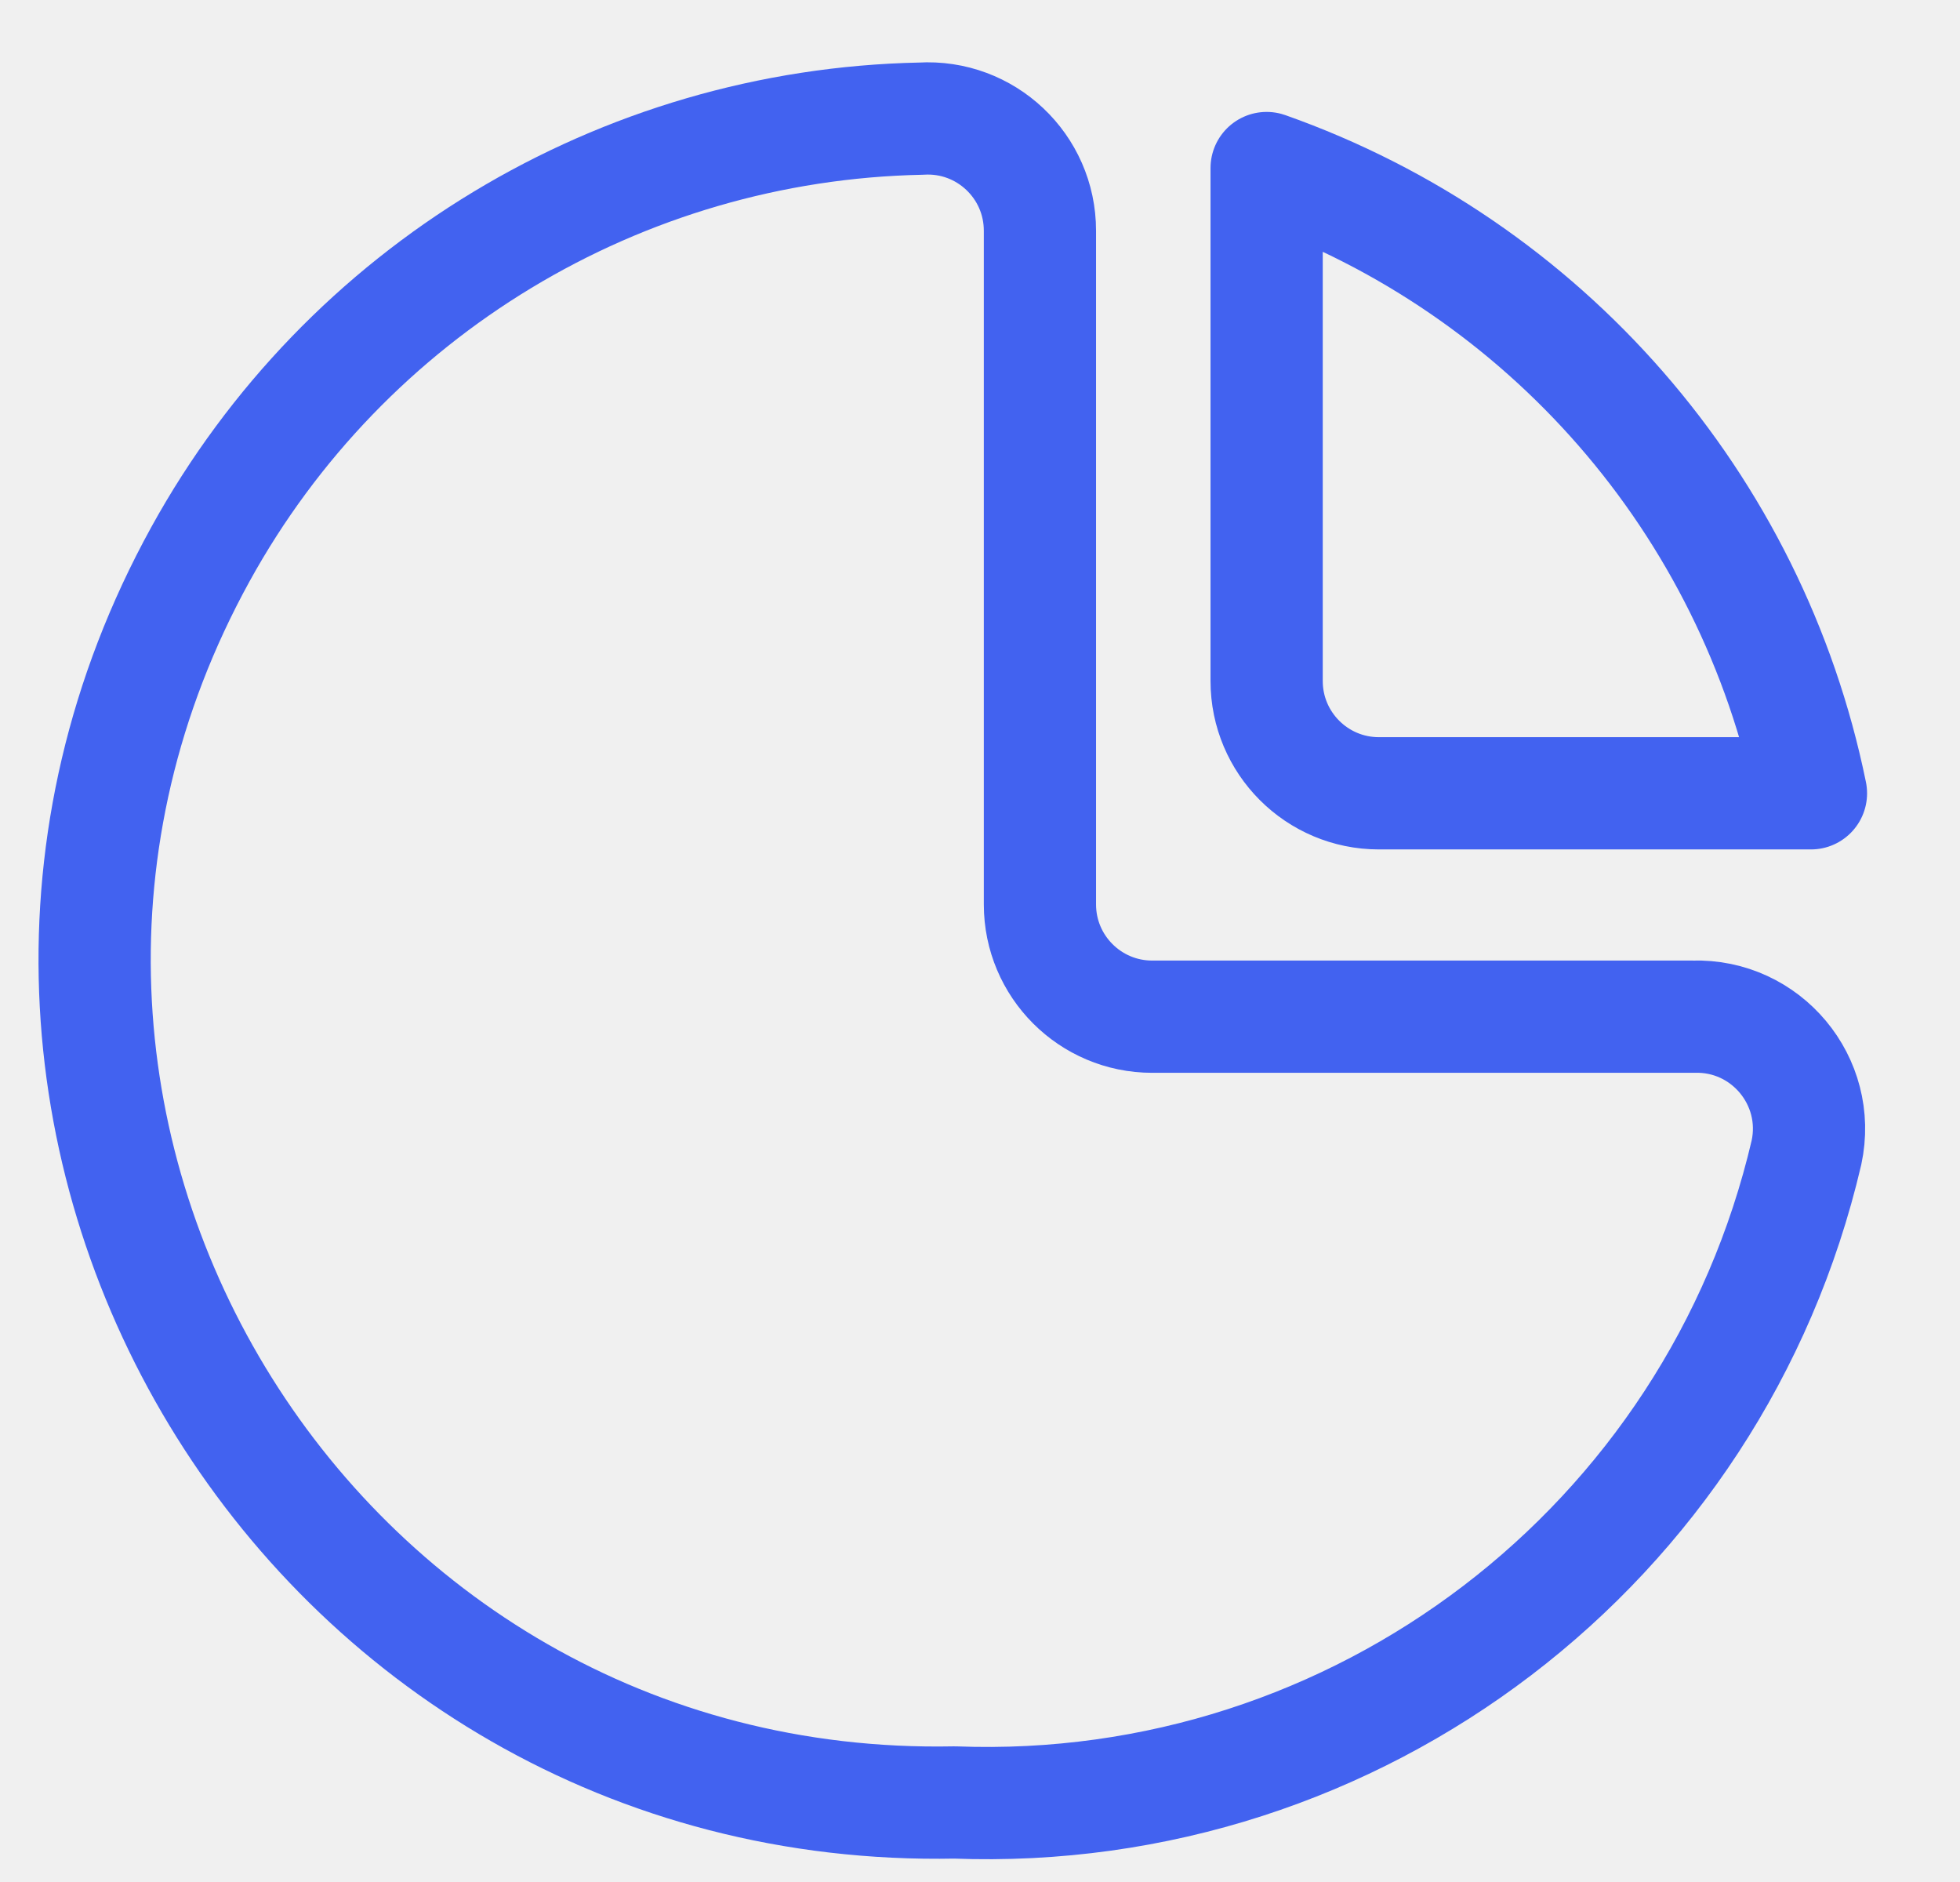
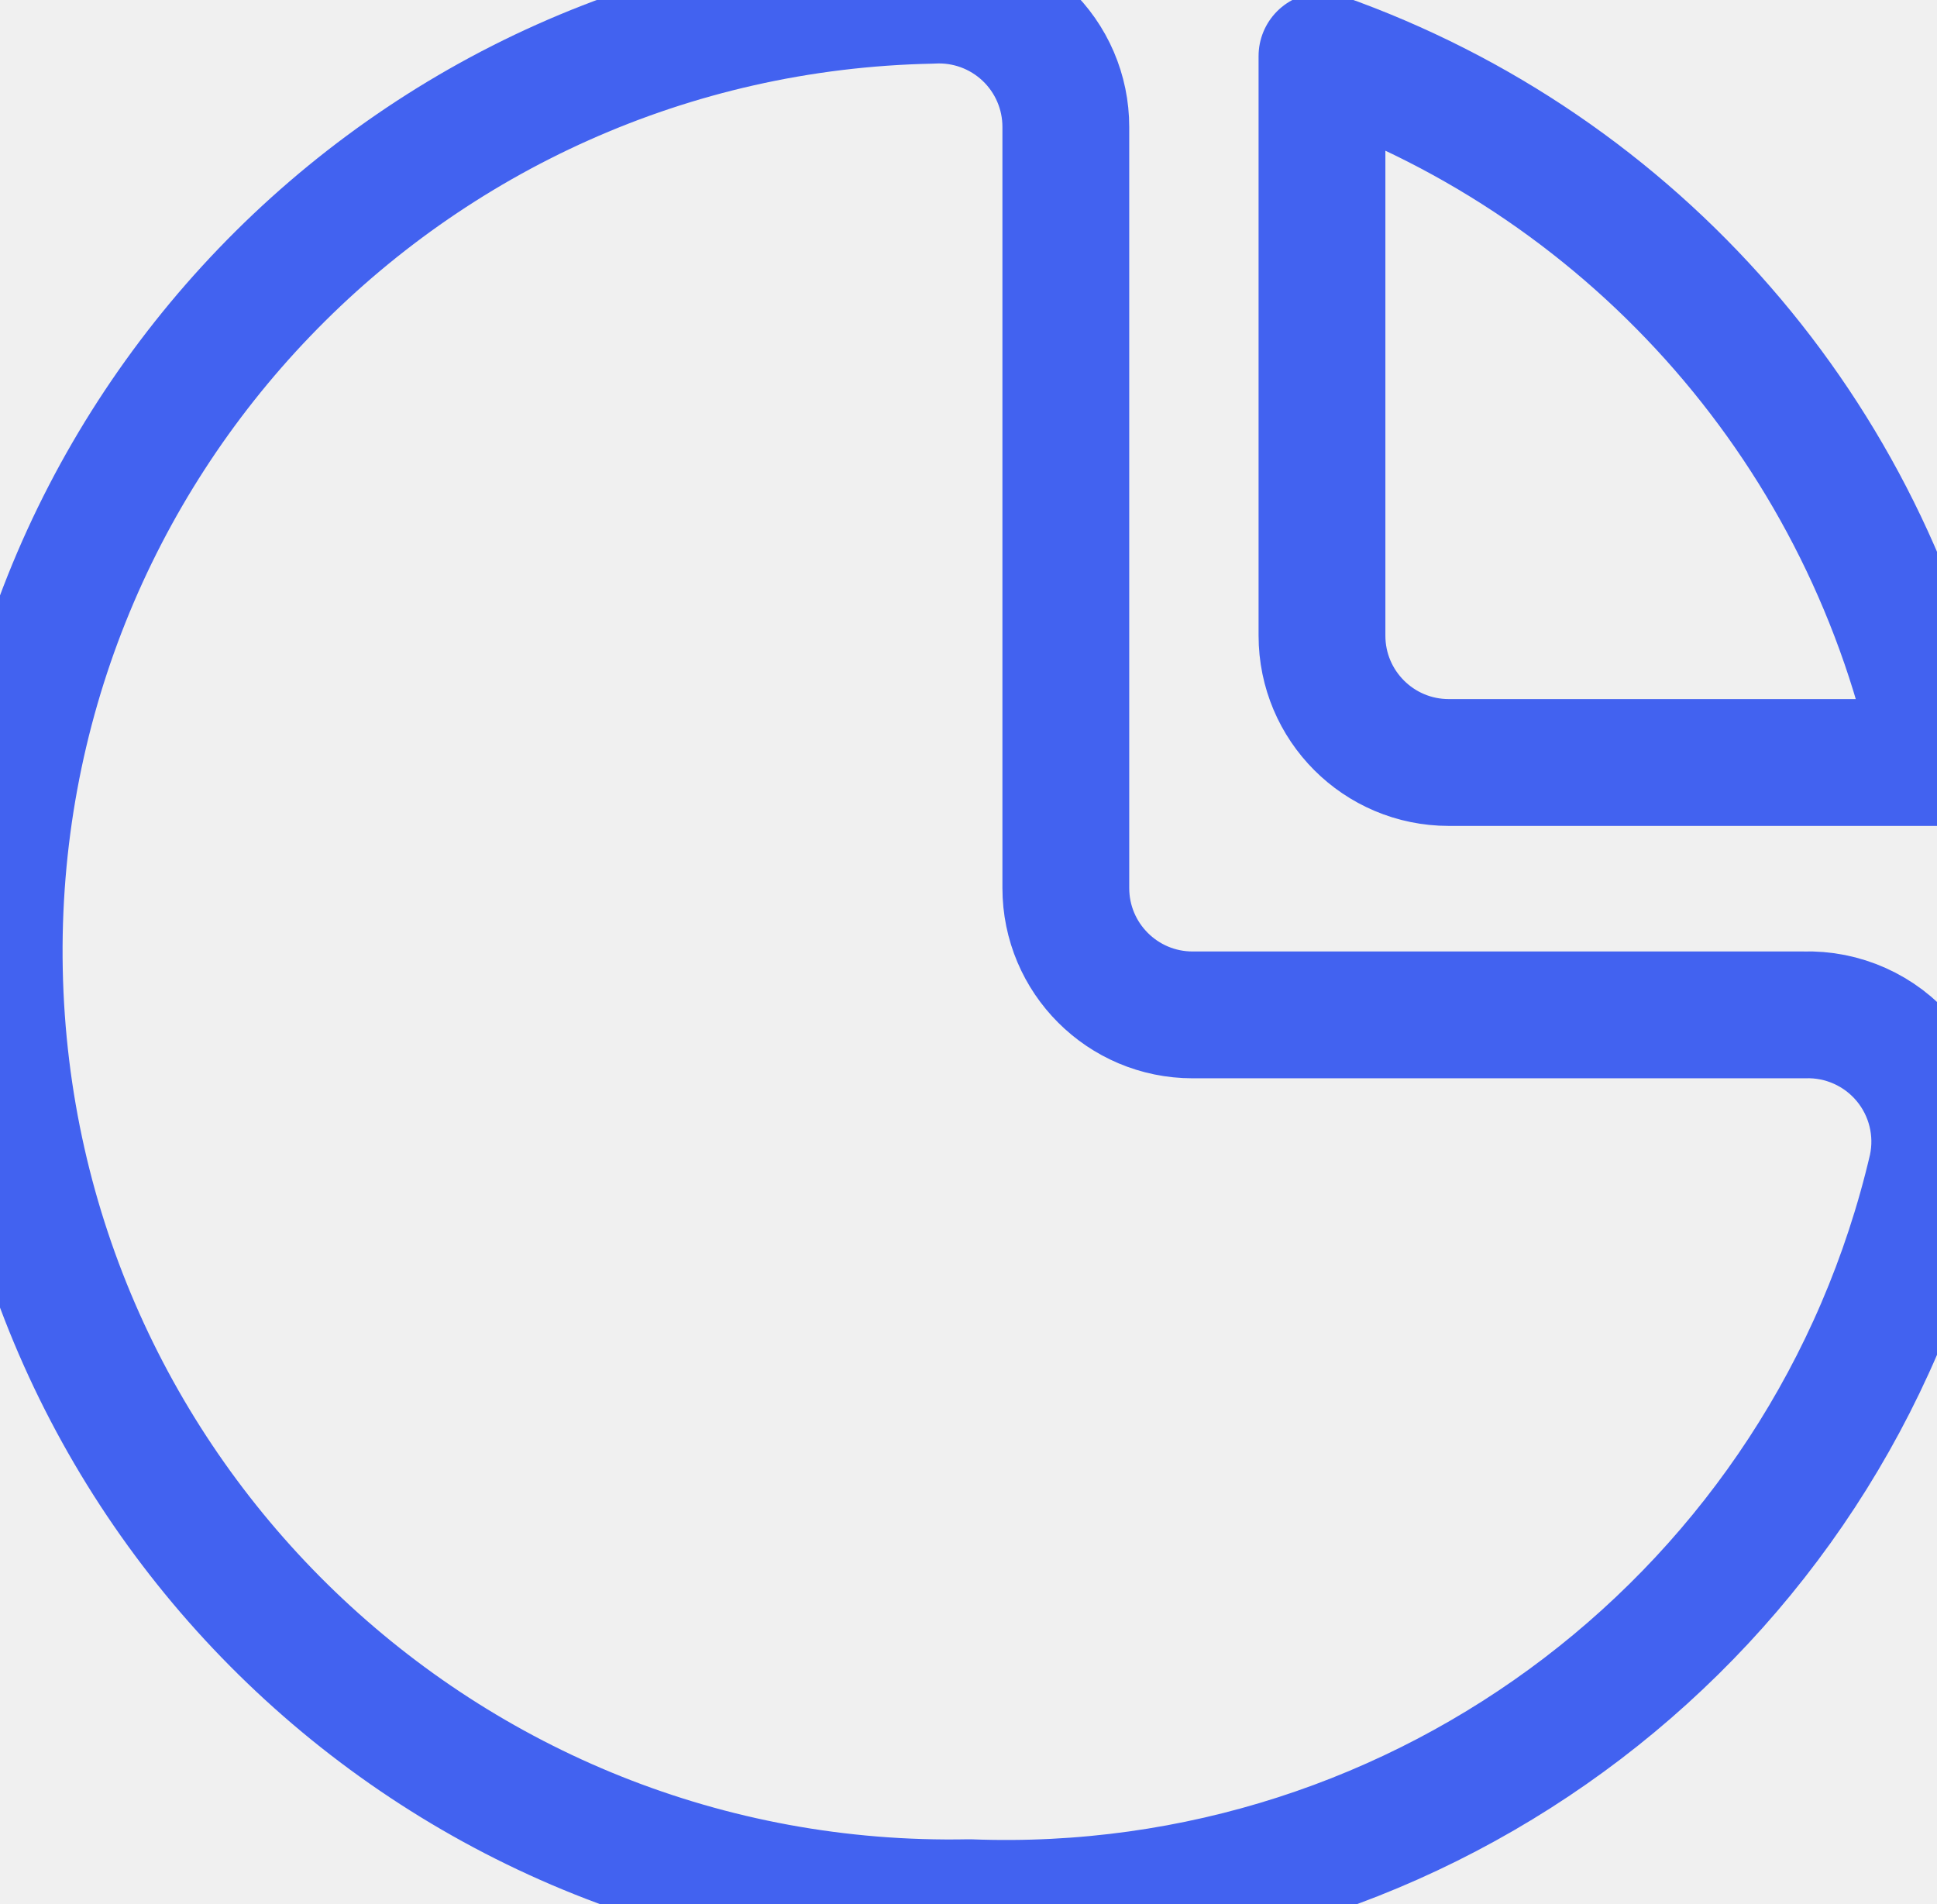
- <svg xmlns="http://www.w3.org/2000/svg" viewBox="-52.786 287.433 17.464 16.765" width="17.464px" height="16.765px" style="enable-background:new 0 0 400 1000;">
+ <svg xmlns="http://www.w3.org/2000/svg" viewBox="32.075 272.488 15.275 15.007" width="15.275px" height="15.007px">
  <defs>
-     <style>.cls-1,.cls-100,.cls-101,.cls-103,.cls-104,.cls-109,.cls-117,.cls-118,.cls-126,.cls-133,.cls-134,.cls-137,.cls-149,.cls-152,.cls-153,.cls-154,.cls-156,.cls-157,.cls-158,.cls-165,.cls-17,.cls-18,.cls-19,.cls-20,.cls-22,.cls-23,.cls-27,.cls-28,.cls-29,.cls-3,.cls-30,.cls-31,.cls-37,.cls-38,.cls-4,.cls-40,.cls-41,.cls-42,.cls-45,.cls-46,.cls-47,.cls-5,.cls-66,.cls-67,.cls-68,.cls-7,.cls-83,.cls-87,.cls-9,.cls-92,.cls-93,.cls-97,.cls-99{fill:none;}.cls-127,.cls-166,.cls-2,.cls-33,.cls-91{fill:#4262f0;}.cls-100,.cls-11,.cls-125,.cls-127,.cls-134,.cls-137,.cls-138,.cls-148,.cls-166,.cls-2,.cls-40,.cls-41,.cls-87,.cls-91{stroke:#4262f0;}.cls-10,.cls-100,.cls-101,.cls-103,.cls-104,.cls-107,.cls-109,.cls-11,.cls-12,.cls-126,.cls-13,.cls-132,.cls-148,.cls-157,.cls-158,.cls-16,.cls-166,.cls-171,.cls-19,.cls-2,.cls-20,.cls-27,.cls-28,.cls-29,.cls-37,.cls-38,.cls-4,.cls-41,.cls-43,.cls-44,.cls-45,.cls-66,.cls-67,.cls-68,.cls-7,.cls-81,.cls-84,.cls-85,.cls-87,.cls-92,.cls-93,.cls-94,.cls-95,.cls-96,.cls-99{stroke-miterlimit:10;}.cls-110,.cls-133,.cls-153,.cls-27,.cls-3,.cls-84{stroke:#fff;}.cls-103,.cls-104,.cls-105,.cls-107,.cls-108,.cls-110,.cls-117,.cls-118,.cls-119,.cls-120,.cls-121,.cls-122,.cls-123,.cls-124,.cls-125,.cls-127,.cls-128,.cls-129,.cls-133,.cls-135,.cls-136,.cls-137,.cls-138,.cls-149,.cls-150,.cls-152,.cls-153,.cls-154,.cls-155,.cls-156,.cls-158,.cls-159,.cls-17,.cls-18,.cls-19,.cls-20,.cls-22,.cls-24,.cls-25,.cls-27,.cls-29,.cls-3,.cls-31,.cls-37,.cls-39,.cls-40,.cls-41,.cls-42,.cls-46,.cls-5,.cls-64,.cls-66,.cls-68,.cls-7,.cls-83,.cls-85,.cls-88,.cls-89,.cls-90,.cls-91,.cls-92,.cls-93,.cls-96,.cls-97,.cls-99{stroke-linecap:round;}.cls-105,.cls-108,.cls-110,.cls-117,.cls-118,.cls-119,.cls-120,.cls-121,.cls-122,.cls-123,.cls-124,.cls-125,.cls-127,.cls-128,.cls-129,.cls-133,.cls-134,.cls-135,.cls-136,.cls-137,.cls-138,.cls-149,.cls-150,.cls-153,.cls-154,.cls-155,.cls-159,.cls-165,.cls-17,.cls-18,.cls-22,.cls-23,.cls-24,.cls-25,.cls-3,.cls-30,.cls-31,.cls-35,.cls-39,.cls-40,.cls-42,.cls-46,.cls-47,.cls-5,.cls-64,.cls-83,.cls-88,.cls-89,.cls-90,.cls-91,.cls-97{stroke-linejoin:round;}.cls-10,.cls-108,.cls-150,.cls-154,.cls-157,.cls-158,.cls-16,.cls-23,.cls-25,.cls-28,.cls-29,.cls-30,.cls-31,.cls-35,.cls-39,.cls-4,.cls-47,.cls-5,.cls-7,.cls-85{stroke:#586074;}.cls-24,.cls-6{fill:#7c869c;}.cls-108,.cls-150,.cls-16,.cls-163,.cls-25,.cls-8,.cls-85{fill:#586074;}.cls-148,.cls-21,.cls-86,.cls-9{opacity:0;}.cls-10,.cls-11,.cls-110,.cls-111,.cls-12,.cls-135,.cls-136,.cls-138,.cls-14,.cls-148,.cls-161,.cls-21,.cls-35,.cls-39,.cls-44,.cls-64,.cls-84,.cls-86,.cls-88,.cls-94{fill:#fff;}.cls-101,.cls-12,.cls-13,.cls-159,.cls-17,.cls-19,.cls-42,.cls-67,.cls-68,.cls-88,.cls-89{stroke:#31b491;}.cls-13,.cls-15,.cls-159,.cls-89{fill:#31b491;}.cls-100,.cls-103,.cls-104,.cls-105,.cls-159,.cls-17,.cls-18,.cls-28,.cls-29,.cls-30,.cls-31,.cls-67,.cls-68,.cls-93,.cls-95,.cls-96{stroke-width:2px;}.cls-18,.cls-45,.cls-46,.cls-81,.cls-92,.cls-93{stroke:#f07d42;}.cls-156,.cls-165,.cls-171,.cls-20,.cls-38,.cls-43,.cls-83,.cls-94{stroke:#ec4243;}.cls-107,.cls-132,.cls-22,.cls-90,.cls-99{stroke:#1f2229;}.cls-23{stroke-linecap:square;}.cls-24,.cls-64{stroke:#7c869c;}.cls-171,.cls-26,.cls-43{fill:#ec4243;}.cls-32,.cls-81{fill:#f07d42;}.cls-105,.cls-120,.cls-34{fill:#99a1b2;}.cls-36{clip-path:url(#clip-path);}.cls-104,.cls-37,.cls-44{stroke:#d3d7de;}.cls-48{fill:#ec1c24;}.cls-49{fill:#0057a7;}.cls-50{fill:#006838;}.cls-51{fill:#f48120;}.cls-52{fill:url(#linear-gradient);}.cls-53{fill:url(#linear-gradient-2);}.cls-54{fill:url(#linear-gradient-3);}.cls-55{fill:url(#linear-gradient-4);}.cls-56{fill:url(#linear-gradient-5);}.cls-57{fill:url(#linear-gradient-6);}.cls-58{fill:url(#linear-gradient-7);}.cls-59{fill:url(#linear-gradient-8);}.cls-60{fill:url(#linear-gradient-9);}.cls-61{fill:url(#linear-gradient-10);}.cls-62{fill:url(#linear-gradient-11);}.cls-63{fill:url(#linear-gradient-12);}.cls-65{clip-path:url(#clip-path-2);}.cls-103,.cls-105,.cls-117,.cls-120,.cls-66{stroke:#99a1b2;}.cls-69{fill:#e64a19;}.cls-70{fill:#5a2479;}.cls-71{fill:#8034ad;}.cls-72{fill:#f2f2f2;}.cls-73{fill:#f14336;}.cls-74{fill:#d32e2a;}.cls-75{fill:#ffd15c;}.cls-76{fill:#f8b64c;}.cls-77{fill:#40596b;}.cls-78{fill:#cdd6e0;}.cls-79{fill:#ff7058;}.cls-80{fill:#b8642f;}.cls-82{fill:#d3d7de;}.cls-111,.cls-86{fill-opacity:0;}.cls-107,.cls-132,.cls-90{fill:#1f2229;}.cls-132,.cls-90{opacity:0.6;}.cls-155,.cls-95,.cls-96{fill:#636c83;}.cls-135,.cls-136,.cls-155,.cls-95,.cls-96{stroke:#636c83;}.cls-97{stroke:#892320;}.cls-98{fill:#e9b449;}.cls-102{fill:#337eff;}.cls-106{clip-path:url(#clip-path-3);}.cls-107{opacity:0.4;}.cls-108,.cls-127{stroke-width:0.5px;}.cls-109{stroke:#000;}.cls-112{fill:#e2e4e9;}.cls-113,.cls-119,.cls-121{fill:#c5c9d3;}.cls-114,.cls-124,.cls-125{fill:#5a76f2;}.cls-115,.cls-122{fill:#899df5;}.cls-116,.cls-123{fill:#b8c4f9;}.cls-118,.cls-124{stroke:#5a76f2;}.cls-119{stroke:#bdbdbd;}.cls-121{stroke:#c5c9d3;}.cls-122{stroke:#899df5;}.cls-123{stroke:#b8c4f9;}.cls-126{stroke:#757575;}.cls-128{fill:#2b4eee;stroke:#2b4eee;}.cls-129{fill:#133bec;stroke:#133bec;}.cls-130{fill:#6442f0;}.cls-131{fill:#295394;}.cls-133{stroke-width:4px;}.cls-136,.cls-137,.cls-149,.cls-150,.cls-152,.cls-153,.cls-154,.cls-155,.cls-156,.cls-157,.cls-158{stroke-width:1.5px;}.cls-139{fill:url(#linear-gradient-13);}.cls-140{fill:url(#linear-gradient-14);}.cls-141{fill:url(#linear-gradient-15);}.cls-142{fill:url(#linear-gradient-16);}.cls-143{fill:url(#linear-gradient-17);}.cls-144{fill:url(#linear-gradient-18);}.cls-145{fill:url(#linear-gradient-19);}.cls-146{fill:#2680eb;}.cls-147{fill:red;}.cls-148,.cls-166,.cls-171{stroke-width:0;}.cls-149,.cls-152{stroke:#424857;}.cls-151{fill:#424857;}.cls-160{fill:url(#linear-gradient-20);}.cls-161,.cls-163{fill-rule:evenodd;}.cls-162{fill:#0077b5;}.cls-164{fill:url(#linear-gradient-21);}.cls-167{fill:#1ab6ff;}.cls-168{fill:#207245;}.cls-169{fill:#cb4424;}.cls-170{fill:#c50606;}</style>
+     <style>.cls-1,.cls-100,.cls-101,.cls-103,.cls-104,.cls-109,.cls-117,.cls-118,.cls-126,.cls-133,.cls-134,.cls-137,.cls-149,.cls-152,.cls-153,.cls-154,.cls-156,.cls-157,.cls-158,.cls-165,.cls-17,.cls-18,.cls-19,.cls-20,.cls-22,.cls-23,.cls-27,.cls-28,.cls-29,.cls-3,.cls-30,.cls-31,.cls-37,.cls-38,.cls-4,.cls-40,.cls-41,.cls-42,.cls-45,.cls-46,.cls-47,.cls-5,.cls-66,.cls-67,.cls-68,.cls-7,.cls-83,.cls-87,.cls-9,.cls-92,.cls-93,.cls-97,.cls-99{fill:none;}.cls-127,.cls-166,.cls-2,.cls-33,.cls-91{fill:#4262F0;}.cls-100,.cls-11,.cls-125,.cls-127,.cls-134,.cls-137,.cls-138,.cls-148,.cls-166,.cls-2,.cls-40,.cls-41,.cls-87,.cls-91{stroke:#4262F0;}.cls-10,.cls-100,.cls-101,.cls-103,.cls-104,.cls-107,.cls-109,.cls-11,.cls-12,.cls-126,.cls-13,.cls-132,.cls-148,.cls-157,.cls-158,.cls-16,.cls-166,.cls-171,.cls-19,.cls-2,.cls-20,.cls-27,.cls-28,.cls-29,.cls-37,.cls-38,.cls-4,.cls-41,.cls-43,.cls-44,.cls-45,.cls-66,.cls-67,.cls-68,.cls-7,.cls-81,.cls-84,.cls-85,.cls-87,.cls-92,.cls-93,.cls-94,.cls-95,.cls-96,.cls-99{stroke-miterlimit:10;}.cls-110,.cls-133,.cls-153,.cls-27,.cls-3,.cls-84{stroke:#fff;}.cls-103,.cls-104,.cls-105,.cls-107,.cls-108,.cls-110,.cls-117,.cls-118,.cls-119,.cls-120,.cls-121,.cls-122,.cls-123,.cls-124,.cls-125,.cls-127,.cls-128,.cls-129,.cls-133,.cls-135,.cls-136,.cls-137,.cls-138,.cls-149,.cls-150,.cls-152,.cls-153,.cls-154,.cls-155,.cls-156,.cls-158,.cls-159,.cls-17,.cls-18,.cls-19,.cls-20,.cls-22,.cls-24,.cls-25,.cls-27,.cls-29,.cls-3,.cls-31,.cls-37,.cls-39,.cls-40,.cls-41,.cls-42,.cls-46,.cls-5,.cls-64,.cls-66,.cls-68,.cls-7,.cls-83,.cls-85,.cls-88,.cls-89,.cls-90,.cls-91,.cls-92,.cls-93,.cls-96,.cls-97,.cls-99{stroke-linecap:round;}.cls-105,.cls-108,.cls-110,.cls-117,.cls-118,.cls-119,.cls-120,.cls-121,.cls-122,.cls-123,.cls-124,.cls-125,.cls-127,.cls-128,.cls-129,.cls-133,.cls-134,.cls-135,.cls-136,.cls-137,.cls-138,.cls-149,.cls-150,.cls-153,.cls-154,.cls-155,.cls-159,.cls-165,.cls-17,.cls-18,.cls-22,.cls-23,.cls-24,.cls-25,.cls-3,.cls-30,.cls-31,.cls-35,.cls-39,.cls-40,.cls-42,.cls-46,.cls-47,.cls-5,.cls-64,.cls-83,.cls-88,.cls-89,.cls-90,.cls-91,.cls-97{stroke-linejoin:round;}.cls-10,.cls-108,.cls-150,.cls-154,.cls-157,.cls-158,.cls-16,.cls-23,.cls-25,.cls-28,.cls-29,.cls-30,.cls-31,.cls-35,.cls-39,.cls-4,.cls-47,.cls-5,.cls-7,.cls-85{stroke:#4262F0;}.cls-24,.cls-6{fill:#7c869c;}.cls-108,.cls-150,.cls-16,.cls-163,.cls-25,.cls-8,.cls-85{fill:#4262F0;}.cls-148,.cls-21,.cls-86,.cls-9{opacity:0;}.cls-10,.cls-11,.cls-110,.cls-111,.cls-12,.cls-135,.cls-136,.cls-138,.cls-14,.cls-148,.cls-161,.cls-21,.cls-35,.cls-39,.cls-44,.cls-64,.cls-84,.cls-86,.cls-88,.cls-94{fill:#fff;}.cls-101,.cls-12,.cls-13,.cls-159,.cls-17,.cls-19,.cls-42,.cls-67,.cls-68,.cls-88,.cls-89{stroke:#31b491;}.cls-13,.cls-15,.cls-159,.cls-89{fill:#31b491;}.cls-100,.cls-103,.cls-104,.cls-105,.cls-159,.cls-17,.cls-18,.cls-28,.cls-29,.cls-30,.cls-31,.cls-67,.cls-68,.cls-93,.cls-95,.cls-96{stroke-width:2px;}.cls-18,.cls-45,.cls-46,.cls-81,.cls-92,.cls-93{stroke:#f07d42;}.cls-156,.cls-165,.cls-171,.cls-20,.cls-38,.cls-43,.cls-83,.cls-94{stroke:#ec4243;}.cls-107,.cls-132,.cls-22,.cls-90,.cls-99{stroke:#1f2229;}.cls-23{stroke-linecap:square;}.cls-24,.cls-64{stroke:#7c869c;}.cls-171,.cls-26,.cls-43{fill:#ec4243;}.cls-32,.cls-81{fill:#f07d42;}.cls-105,.cls-120,.cls-34{fill:#99a1b2;}.cls-36{clip-path:url(#clip-path);}.cls-104,.cls-37,.cls-44{stroke:#d3d7de;}.cls-48{fill:#ec1c24;}.cls-49{fill:#0057a7;}.cls-50{fill:#006838;}.cls-51{fill:#f48120;}.cls-52{fill:url(#linear-gradient);}.cls-53{fill:url(#linear-gradient-2);}.cls-54{fill:url(#linear-gradient-3);}.cls-55{fill:url(#linear-gradient-4);}.cls-56{fill:url(#linear-gradient-5);}.cls-57{fill:url(#linear-gradient-6);}.cls-58{fill:url(#linear-gradient-7);}.cls-59{fill:url(#linear-gradient-8);}.cls-60{fill:url(#linear-gradient-9);}.cls-61{fill:url(#linear-gradient-10);}.cls-62{fill:url(#linear-gradient-11);}.cls-63{fill:url(#linear-gradient-12);}.cls-65{clip-path:url(#clip-path-2);}.cls-103,.cls-105,.cls-117,.cls-120,.cls-66{stroke:#99a1b2;}.cls-69{fill:#e64a19;}.cls-70{fill:#5a2479;}.cls-71{fill:#8034ad;}.cls-72{fill:#f2f2f2;}.cls-73{fill:#f14336;}.cls-74{fill:#d32e2a;}.cls-75{fill:#ffd15c;}.cls-76{fill:#f8b64c;}.cls-77{fill:#40596b;}.cls-78{fill:#cdd6e0;}.cls-79{fill:#ff7058;}.cls-80{fill:#b8642f;}.cls-82{fill:#d3d7de;}.cls-111,.cls-86{fill-opacity:0;}.cls-107,.cls-132,.cls-90{fill:#1f2229;}.cls-132,.cls-90{opacity:0.6;}.cls-155,.cls-95,.cls-96{fill:#636c83;}.cls-135,.cls-136,.cls-155,.cls-95,.cls-96{stroke:#636c83;}.cls-97{stroke:#892320;}.cls-98{fill:#e9b449;}.cls-102{fill:#337eff;}.cls-106{clip-path:url(#clip-path-3);}.cls-107{opacity:0.4;}.cls-108,.cls-127{stroke-width:0.5px;}.cls-109{stroke:#000;}.cls-112{fill:#e2e4e9;}.cls-113,.cls-119,.cls-121{fill:#c5c9d3;}.cls-114,.cls-124,.cls-125{fill:#5a76f2;}.cls-115,.cls-122{fill:#899df5;}.cls-116,.cls-123{fill:#b8c4f9;}.cls-118,.cls-124{stroke:#5a76f2;}.cls-119{stroke:#bdbdbd;}.cls-121{stroke:#c5c9d3;}.cls-122{stroke:#899df5;}.cls-123{stroke:#b8c4f9;}.cls-126{stroke:#757575;}.cls-128{fill:#2b4eee;stroke:#2b4eee;}.cls-129{fill:#133bec;stroke:#133bec;}.cls-130{fill:#6442f0;}.cls-131{fill:#295394;}.cls-133{stroke-width:4px;}.cls-136,.cls-137,.cls-149,.cls-150,.cls-152,.cls-153,.cls-154,.cls-155,.cls-156,.cls-157,.cls-158{stroke-width:1.5px;}.cls-139{fill:url(#linear-gradient-13);}.cls-140{fill:url(#linear-gradient-14);}.cls-141{fill:url(#linear-gradient-15);}.cls-142{fill:url(#linear-gradient-16);}.cls-143{fill:url(#linear-gradient-17);}.cls-144{fill:url(#linear-gradient-18);}.cls-145{fill:url(#linear-gradient-19);}.cls-146{fill:#2680eb;}.cls-147{fill:red;}.cls-148,.cls-166,.cls-171{stroke-width:0;}.cls-149,.cls-152{stroke:#424857;}.cls-151{fill:#424857;}.cls-160{fill:url(#linear-gradient-20);}.cls-161,.cls-163{fill-rule:evenodd;}.cls-162{fill:#0077b5;}.cls-164{fill:url(#linear-gradient-21);}.cls-167{fill:#1ab6ff;}.cls-168{fill:#207245;}.cls-169{fill:#cb4424;}.cls-170{fill:#c50606;}</style>
  </defs>
-   <path id="Ellipse_2241-5" data-name="Ellipse 2241" class="cls-40" d="M -41.5 293.5 L -41.5 288.93 C -39.018 289.807 -37.177 291.921 -36.65 294.5 L -40.5 294.5 C -41.052 294.5 -41.5 294.052 -41.5 293.5 Z" />
-   <path id="Ellipse_2241-6" data-name="Ellipse 2241" class="cls-40" d="M -36.69 297.7 C -37.507 301.199 -40.69 303.627 -44.28 303.49 C -50.054 303.605 -53.787 297.428 -51 292.37 C -49.707 290.023 -47.259 288.544 -44.58 288.49 C -44.004 288.455 -43.519 288.913 -43.52 289.49 L -43.52 295.49 C -43.52 296.042 -43.072 296.49 -42.52 296.49 L -37.7 296.49 C -37.05 296.469 -36.553 297.064 -36.69 297.7 Z" />
+   <path id="Ellipse_2241-3" data-name="Ellipse 2241" class="cls-5" d="M42.5,277.5v-4.57a7.5,7.5,0,0,1,4.85,5.57H43.5A1,1,0,0,1,42.5,277.5Z" />
+   <path id="Ellipse_2241-4" data-name="Ellipse 2241" class="cls-5" d="M47.31,281.7a7.5,7.5,0,0,1-7.59,5.79,7.5,7.5,0,0,1-.3-15,1,1,0,0,1,1.06,1l0,6a1,1,0,0,0,1,1h4.82A1,1,0,0,1,47.31,281.7Z" />
</svg>
